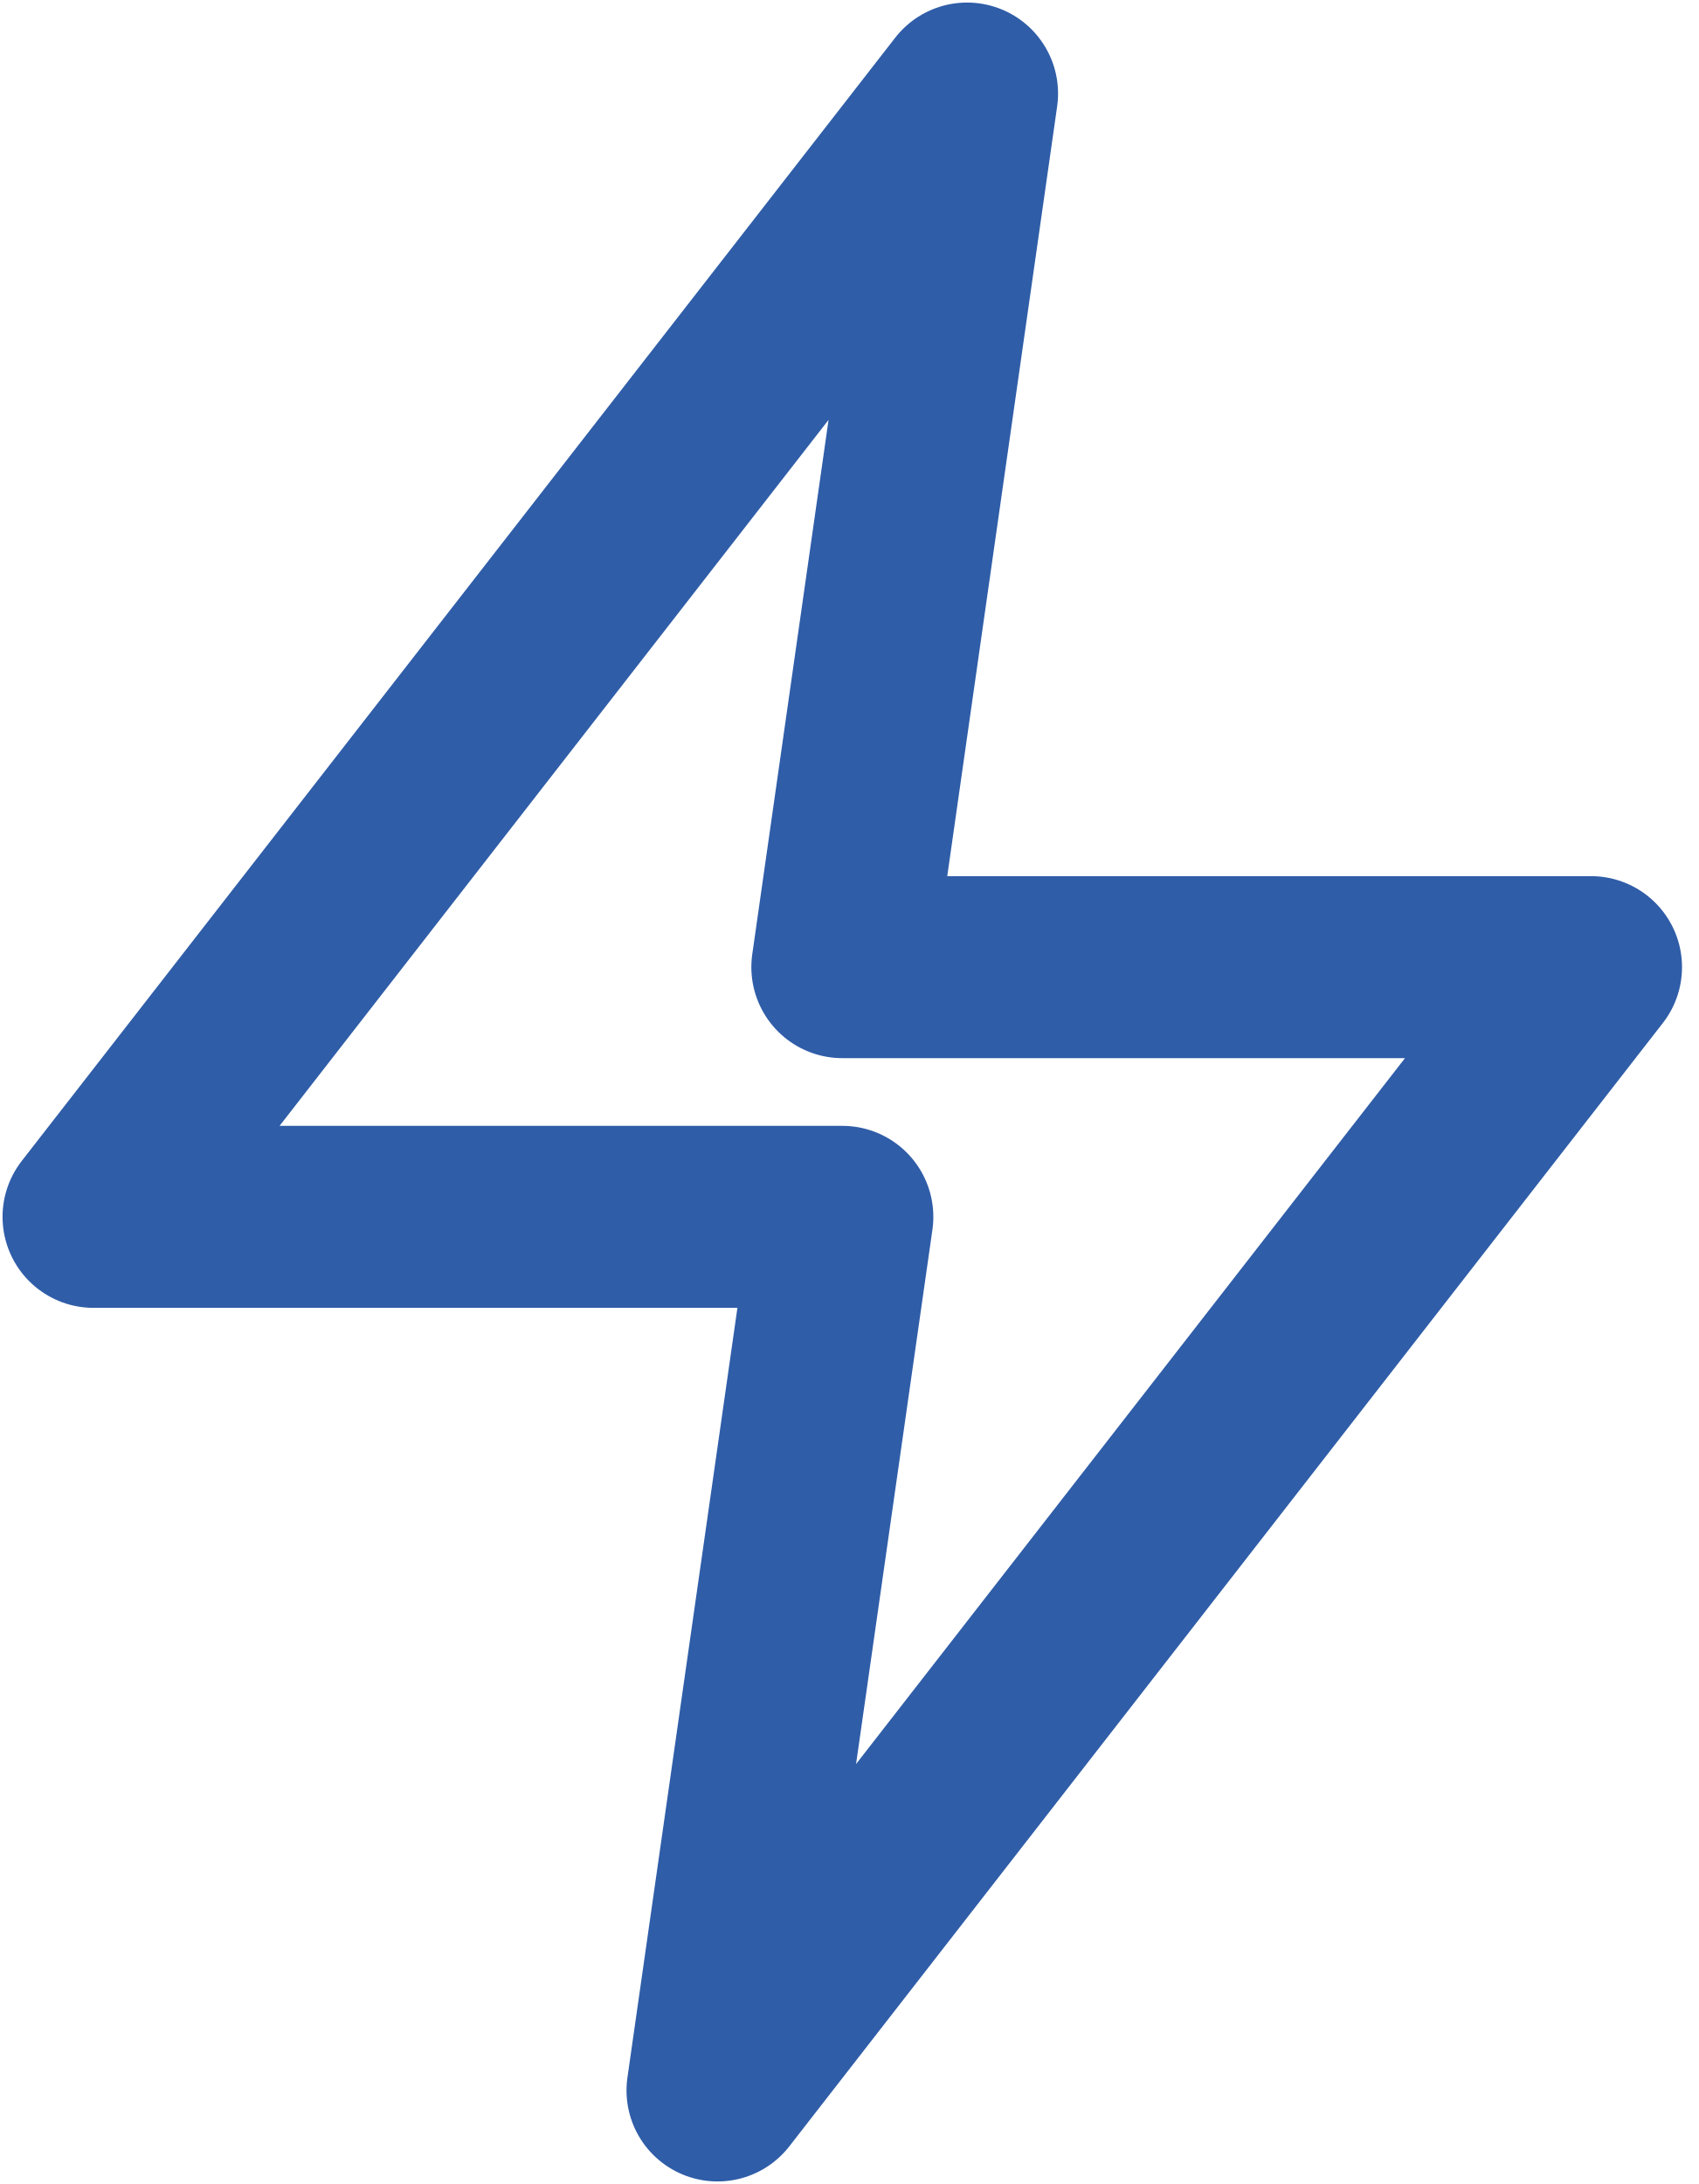
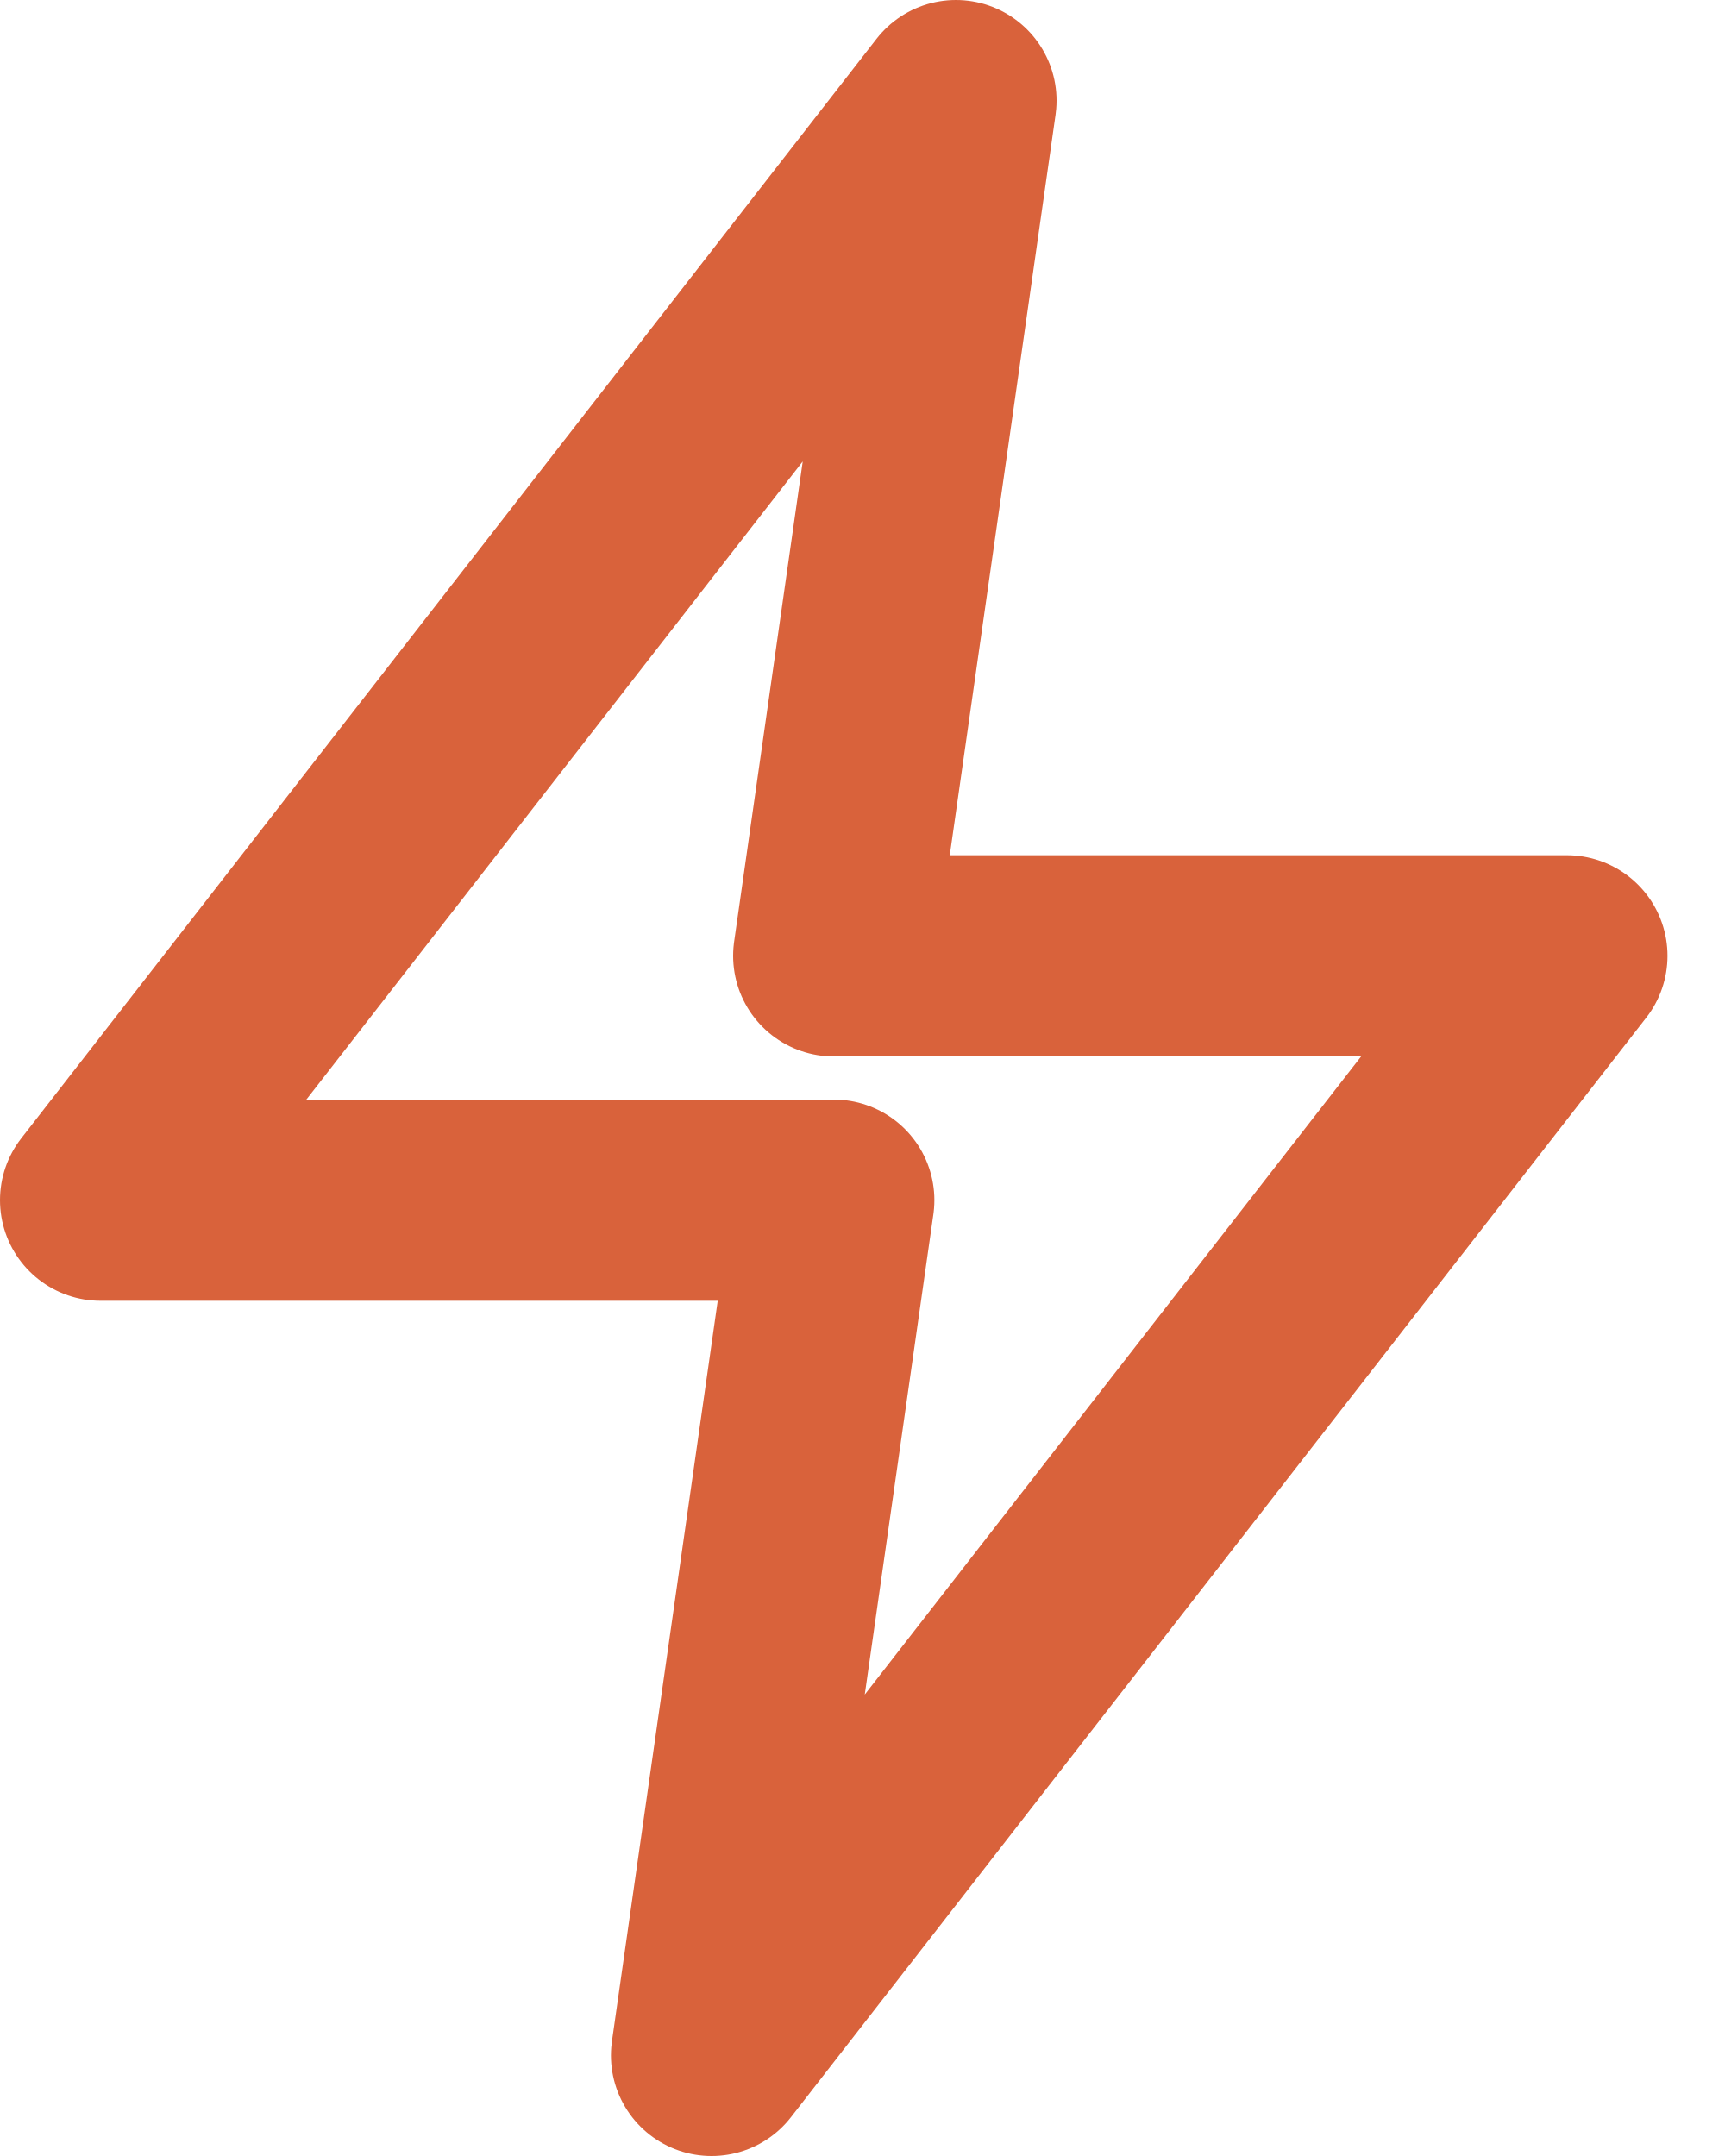
- <svg xmlns="http://www.w3.org/2000/svg" width="14" height="18" viewBox="0 0 14 18" fill="none">
-   <path d="M0.771 10.029L7.971 0.771L6.943 7.971H13.114L5.914 17.229L6.943 10.029H0.771Z" stroke="#2F5DA8" stroke-width="1.5" stroke-linecap="round" stroke-linejoin="round" />
+ <svg xmlns="http://www.w3.org/2000/svg" width="12" height="15" viewBox="0 0 12 15" fill="none">
+   <path d="M0.7 8.35L6.65 0.7L5.8 6.65H10.9L4.95 14.3L5.8 8.35H0.7Z" stroke="#D9623B" stroke-width="1.4" stroke-linecap="round" stroke-linejoin="round" />
</svg>
